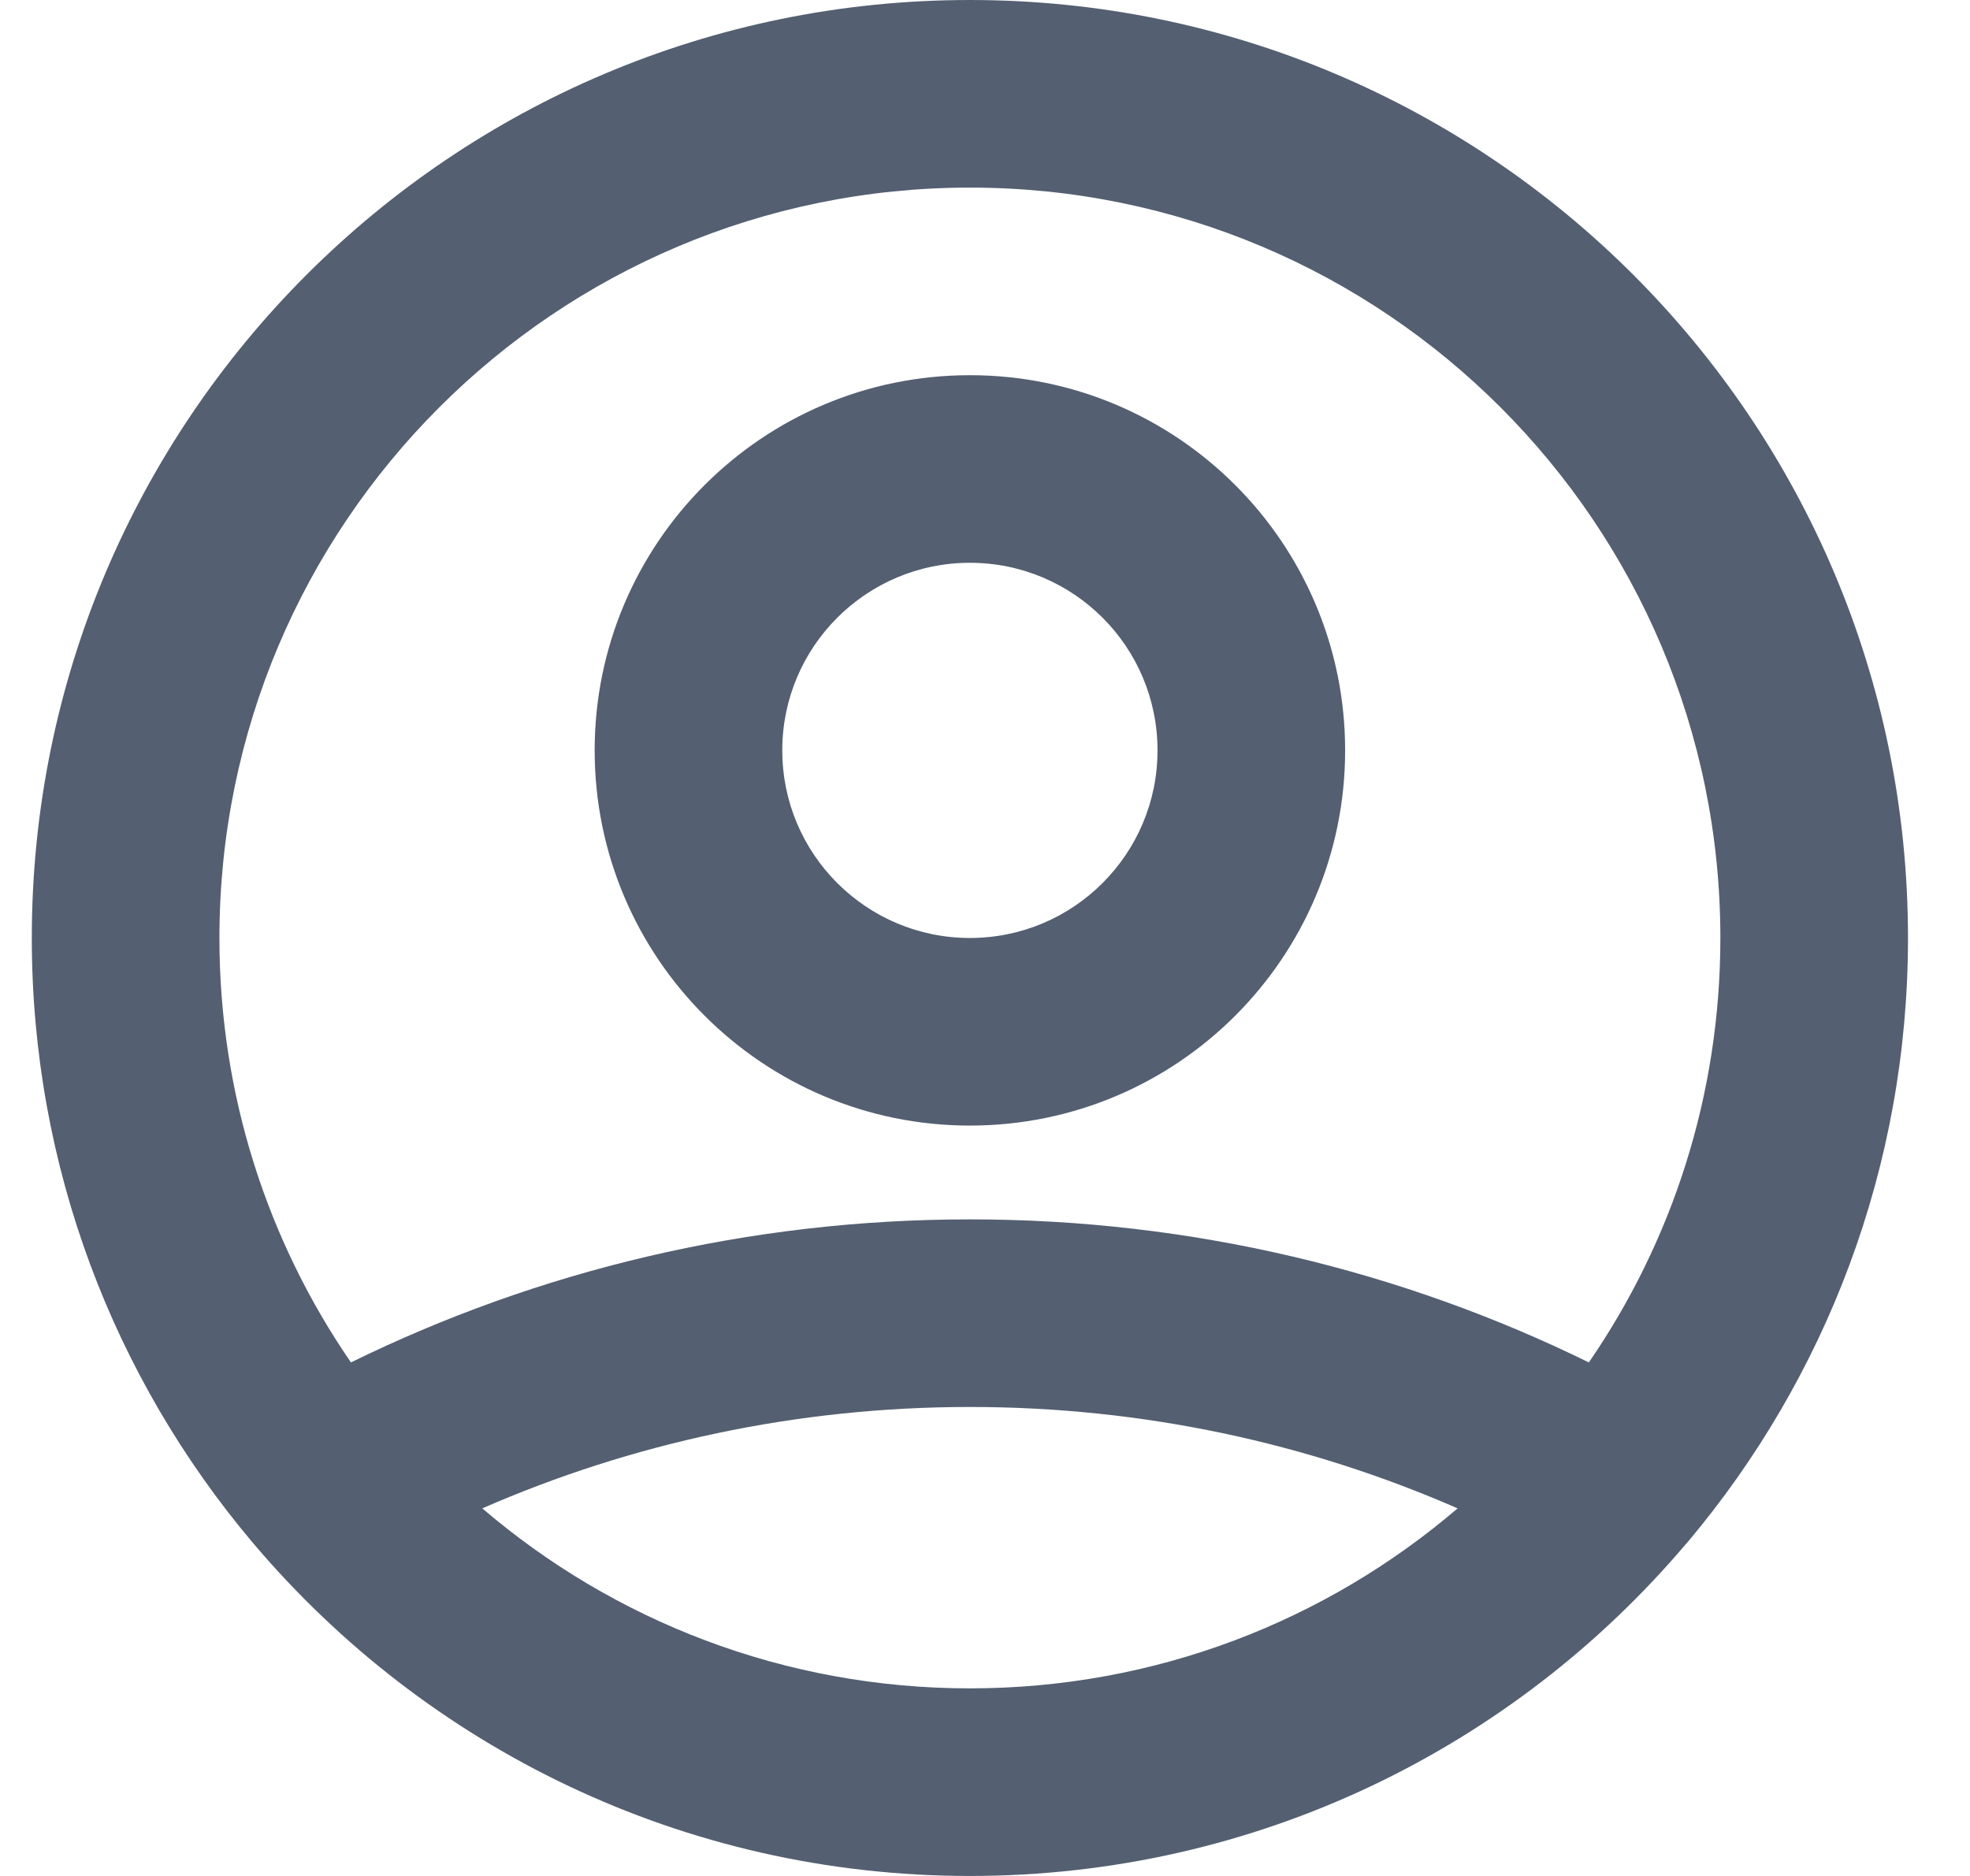
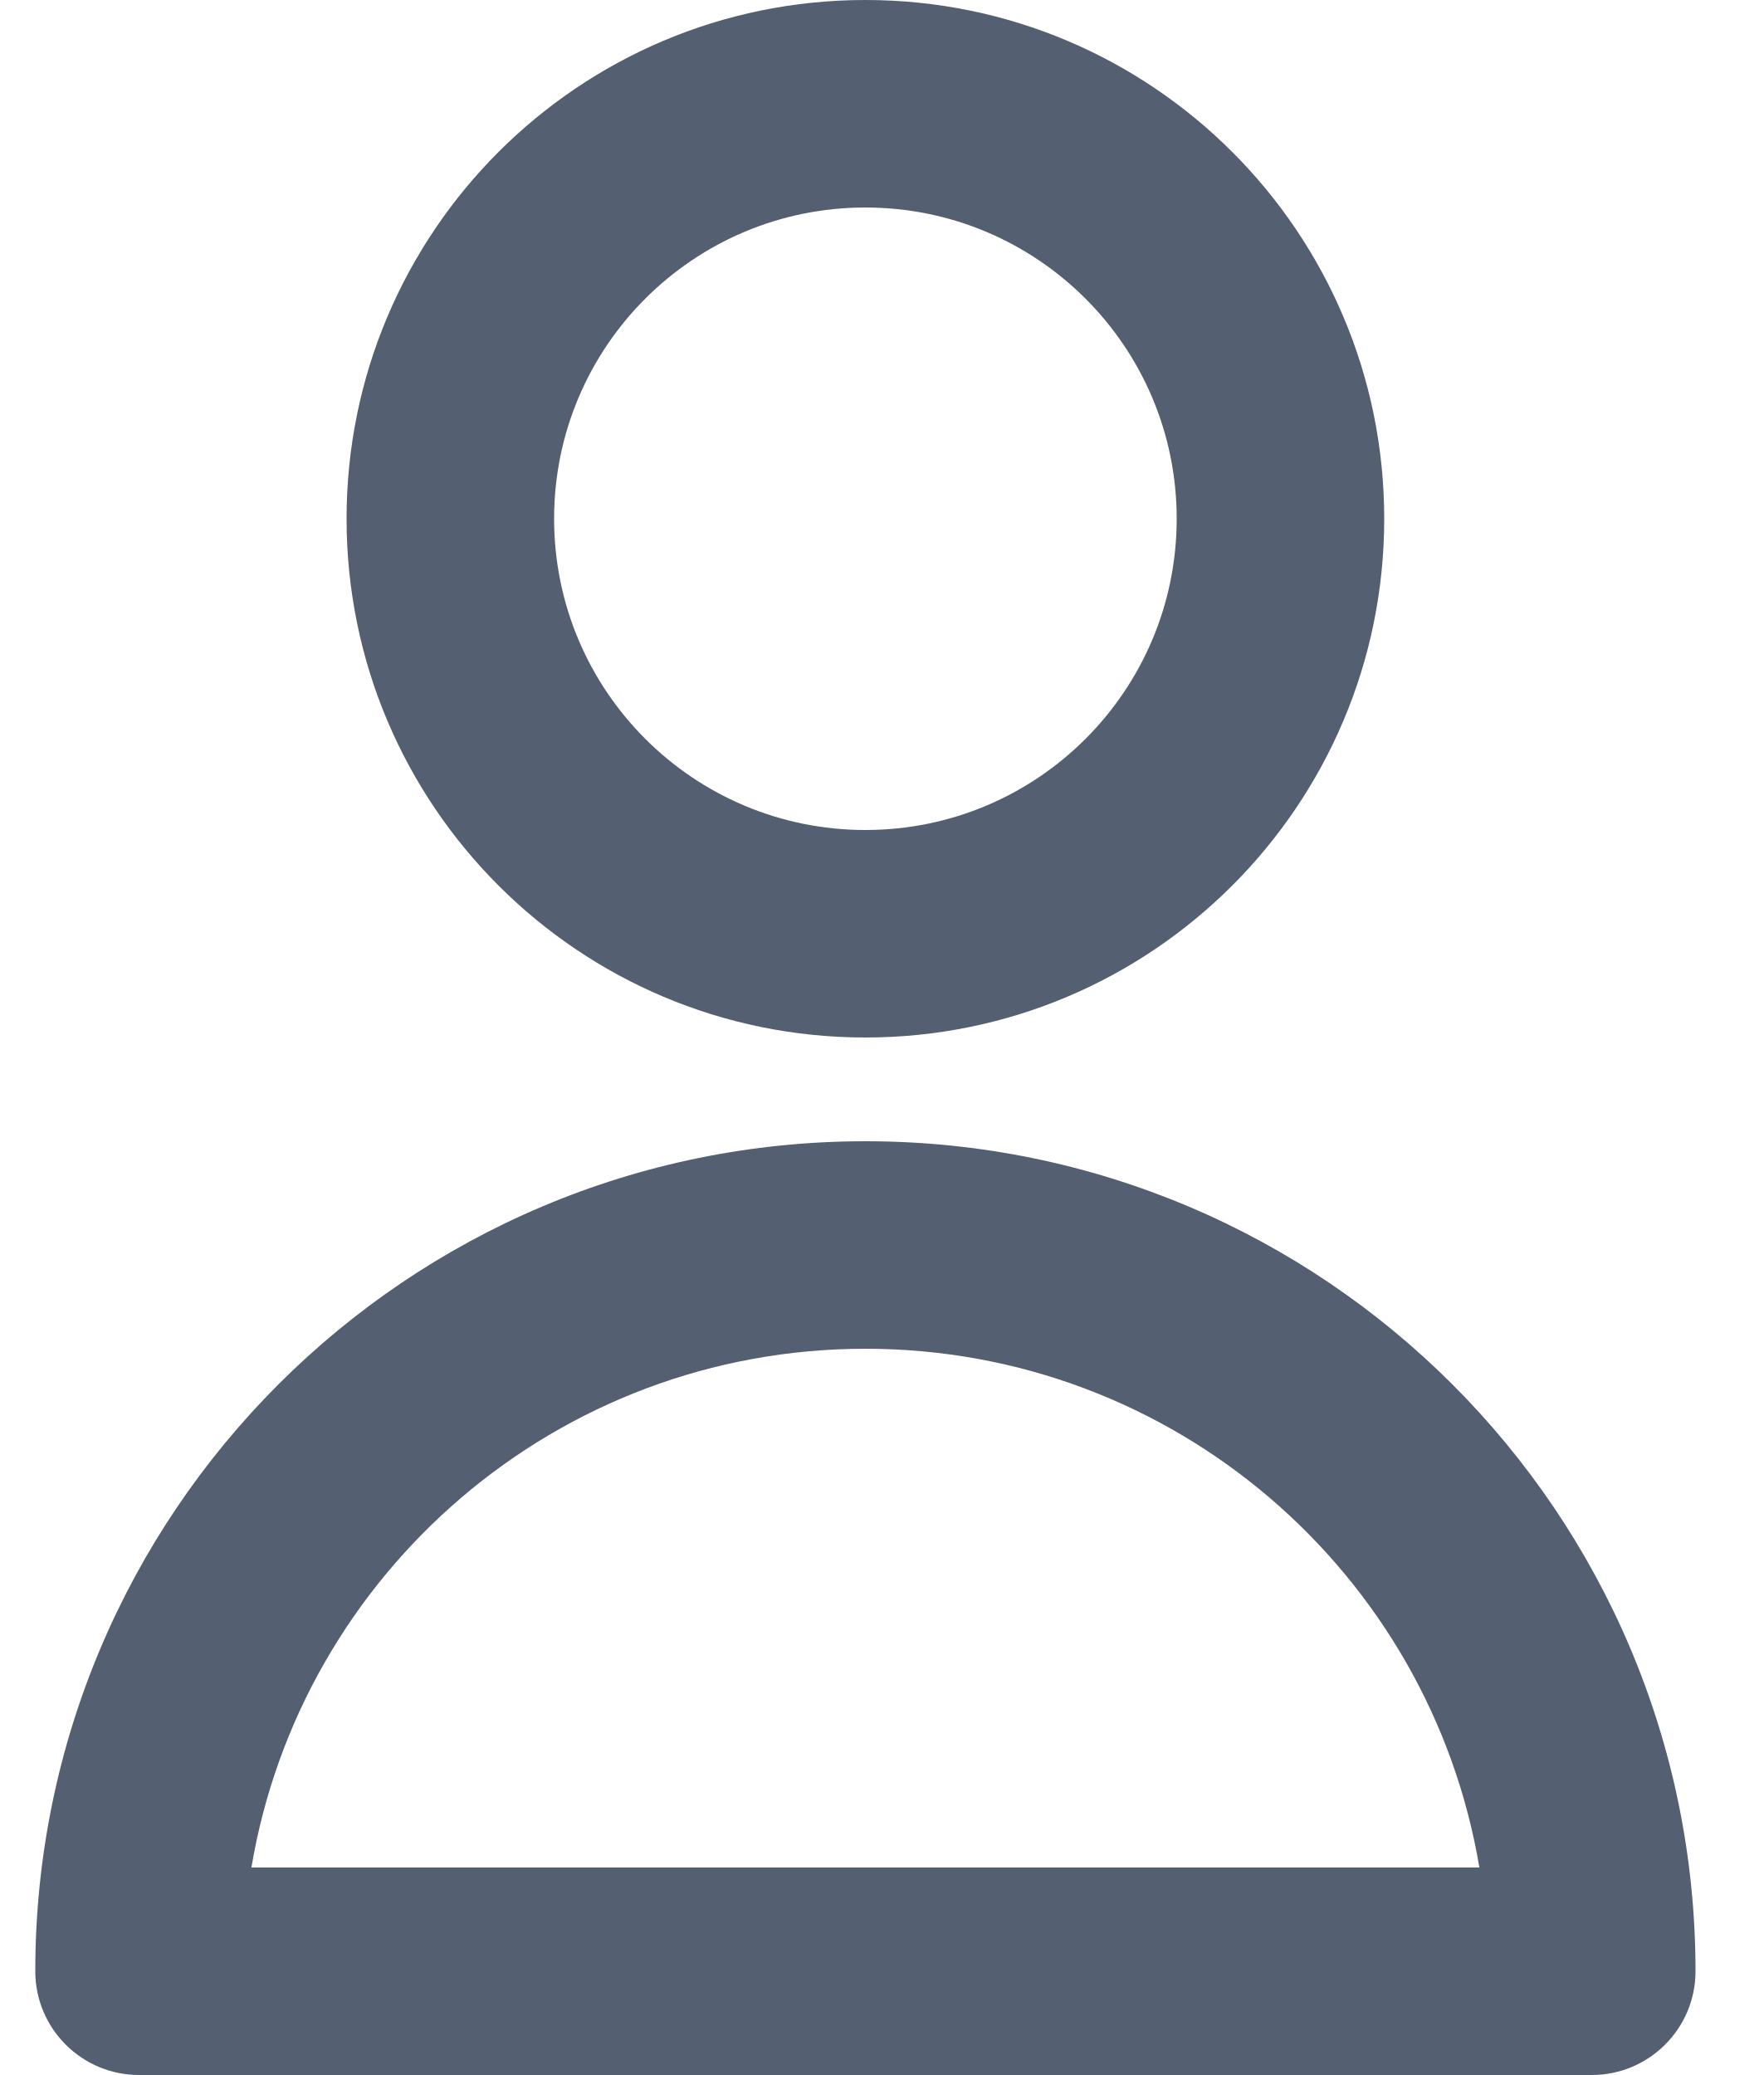
- <svg xmlns="http://www.w3.org/2000/svg" width="21" height="20" viewBox="0 0 21 20" fill="none">
-   <path fill-rule="evenodd" clip-rule="evenodd" d="M10.339 2C5.921 2 2.339 5.582 2.339 10C2.339 11.68 2.857 13.239 3.741 14.525C5.733 13.548 7.974 13 10.339 13C12.705 13 14.945 13.548 16.937 14.525C17.822 13.238 18.339 11.68 18.339 10C18.339 5.582 14.758 2 10.339 2ZM17.994 16.436C19.457 14.696 20.339 12.451 20.339 10C20.339 4.477 15.862 0 10.339 0C4.817 0 0.339 4.477 0.339 10C0.339 12.451 1.221 14.696 2.685 16.436C2.693 16.445 2.701 16.455 2.709 16.464C4.544 18.627 7.281 20 10.339 20C13.398 20 16.135 18.627 17.969 16.464C17.978 16.455 17.986 16.445 17.994 16.436ZM15.538 16.081C13.947 15.386 12.189 15 10.339 15C8.49 15 6.732 15.386 5.141 16.081C6.539 17.277 8.355 18 10.339 18C12.324 18 14.14 17.277 15.538 16.081ZM10.339 6C9.235 6 8.339 6.895 8.339 8C8.339 9.105 9.235 10 10.339 10C11.444 10 12.339 9.105 12.339 8C12.339 6.895 11.444 6 10.339 6ZM6.339 8C6.339 5.791 8.13 4 10.339 4C12.549 4 14.339 5.791 14.339 8C14.339 10.209 12.549 12 10.339 12C8.13 12 6.339 10.209 6.339 8Z" fill="#545F71" />
+ <svg xmlns="http://www.w3.org/2000/svg" width="17" height="20" viewBox="0 0 17 20" fill="none">
+   <path fill-rule="evenodd" clip-rule="evenodd" d="M8.34 2C6.683 2 5.34 3.343 5.34 5C5.34 6.657 6.683 8 8.34 8C9.997 8 11.34 6.657 11.34 5C11.34 3.343 9.997 2 8.34 2ZM3.34 5C3.34 2.239 5.578 0 8.34 0C11.101 0 13.34 2.239 13.34 5C13.34 7.761 11.101 10 8.34 10C5.578 10 3.34 7.761 3.34 5ZM2.423 18H14.257C13.781 15.162 11.313 13 8.34 13C5.367 13 2.899 15.162 2.423 18ZM0.34 19C0.34 14.582 3.922 11 8.34 11C12.758 11 16.34 14.582 16.34 19C16.34 19.552 15.892 20 15.34 20H1.34C0.788 20 0.34 19.552 0.34 19Z" fill="#545F71" />
</svg>
